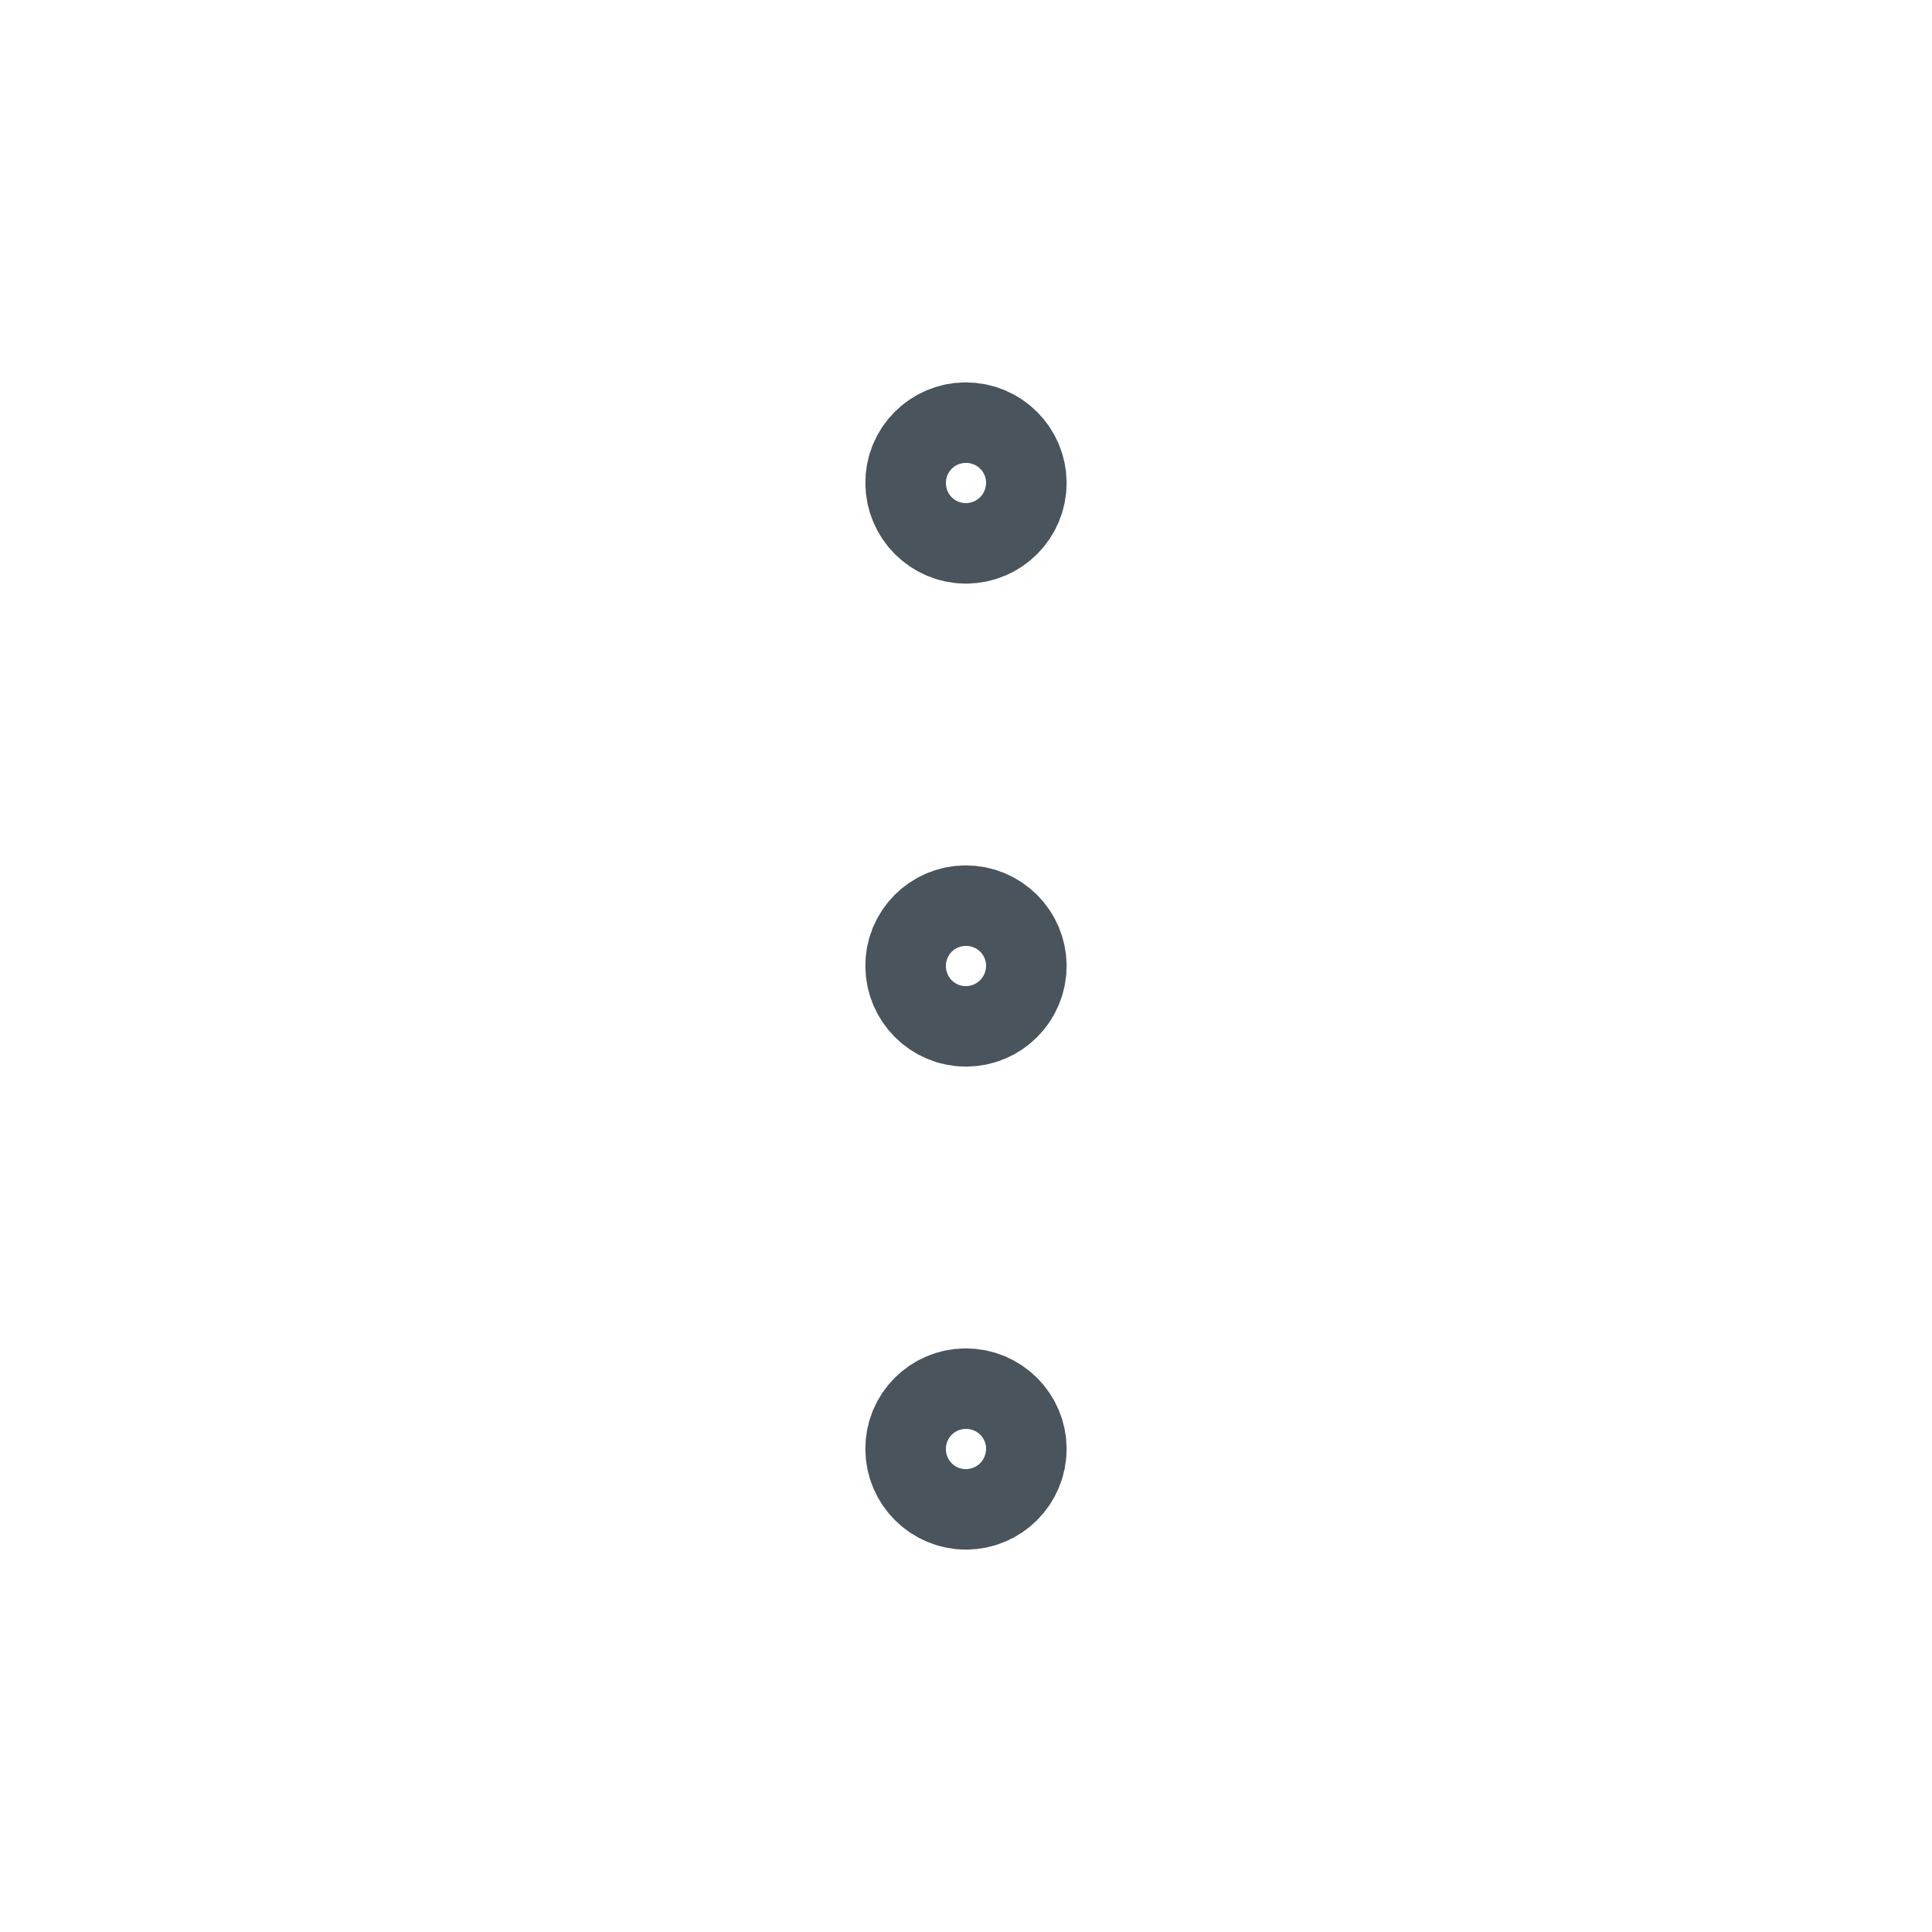
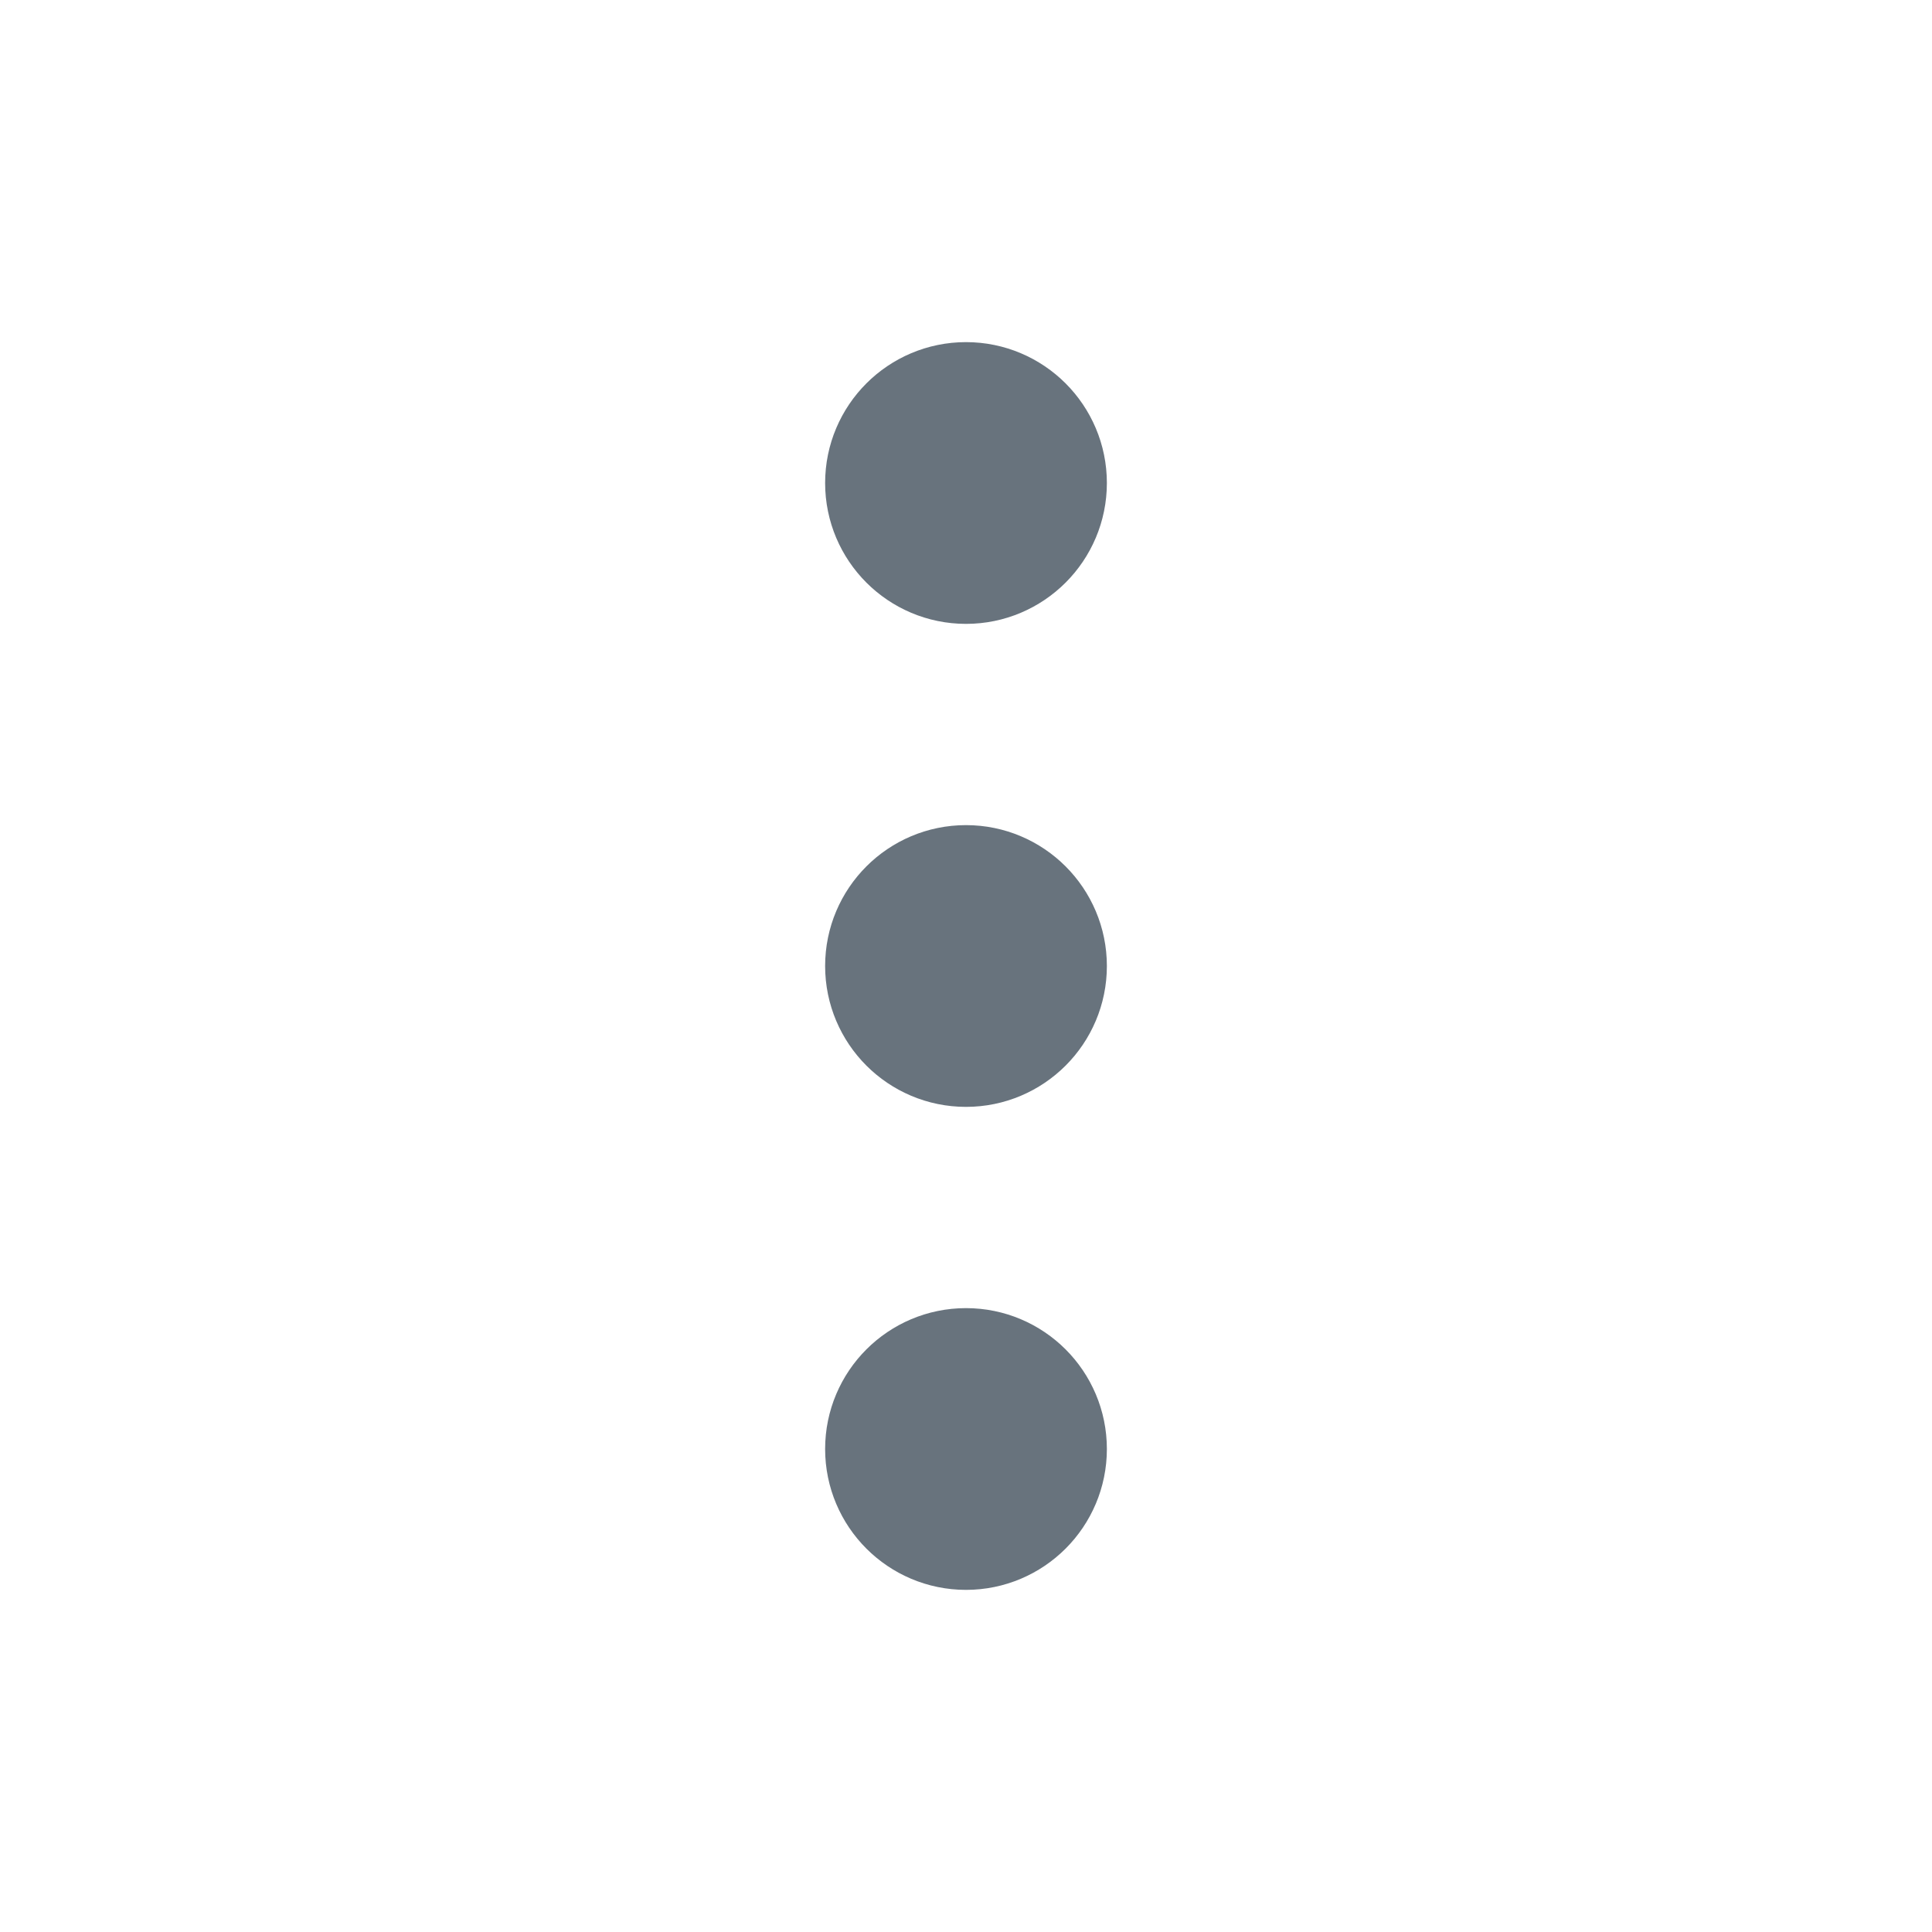
<svg xmlns="http://www.w3.org/2000/svg" width="24" height="24" viewBox="0 0 24 24" fill="none">
-   <path d="M11.997 17.5C11.722 17.5 11.497 17.725 11.5 18C11.5 18.275 11.725 18.5 12 18.5C12.275 18.5 12.5 18.275 12.5 18C12.5 17.725 12.275 17.5 11.997 17.5Z" stroke="#49545C" stroke-width="1.5" stroke-linecap="round" stroke-linejoin="round" />
-   <path d="M11.997 11.5C11.722 11.5 11.497 11.725 11.5 12C11.5 12.275 11.725 12.5 12 12.5C12.275 12.5 12.5 12.275 12.5 12C12.5 11.725 12.275 11.5 11.997 11.5Z" stroke="#49545C" stroke-width="1.5" stroke-linecap="round" stroke-linejoin="round" />
-   <path d="M11.997 5.5C11.722 5.5 11.497 5.725 11.5 6C11.5 6.275 11.725 6.5 12 6.5C12.275 6.5 12.5 6.275 12.5 6C12.5 5.725 12.275 5.5 11.997 5.5Z" stroke="#49545C" stroke-width="1.5" stroke-linecap="round" stroke-linejoin="round" />
+   <path d="M13 12C13 11.448 12.552 11 12 11C11.448 11 11 11.448 11 12C11 12.552 11.448 13 12 13C12.552 13 13 12.552 13 12Z" fill="#68737D" stroke="#68737D" stroke-width="1.5" stroke-linecap="round" stroke-linejoin="round" />
+   <path d="M13 6C13 5.448 12.552 5 12 5C11.448 5 11 5.448 11 6C11 6.552 11.448 7 12 7C12.552 7 13 6.552 13 6Z" fill="#68737D" stroke="#68737D" stroke-width="1.5" stroke-linecap="round" stroke-linejoin="round" />
+   <path d="M13 18C13 17.448 12.552 17 12 17C11.448 17 11 17.448 11 18C11 18.552 11.448 19 12 19C12.552 19 13 18.552 13 18Z" fill="#68737D" stroke="#68737D" stroke-width="1.5" stroke-linecap="round" stroke-linejoin="round" />
</svg>
